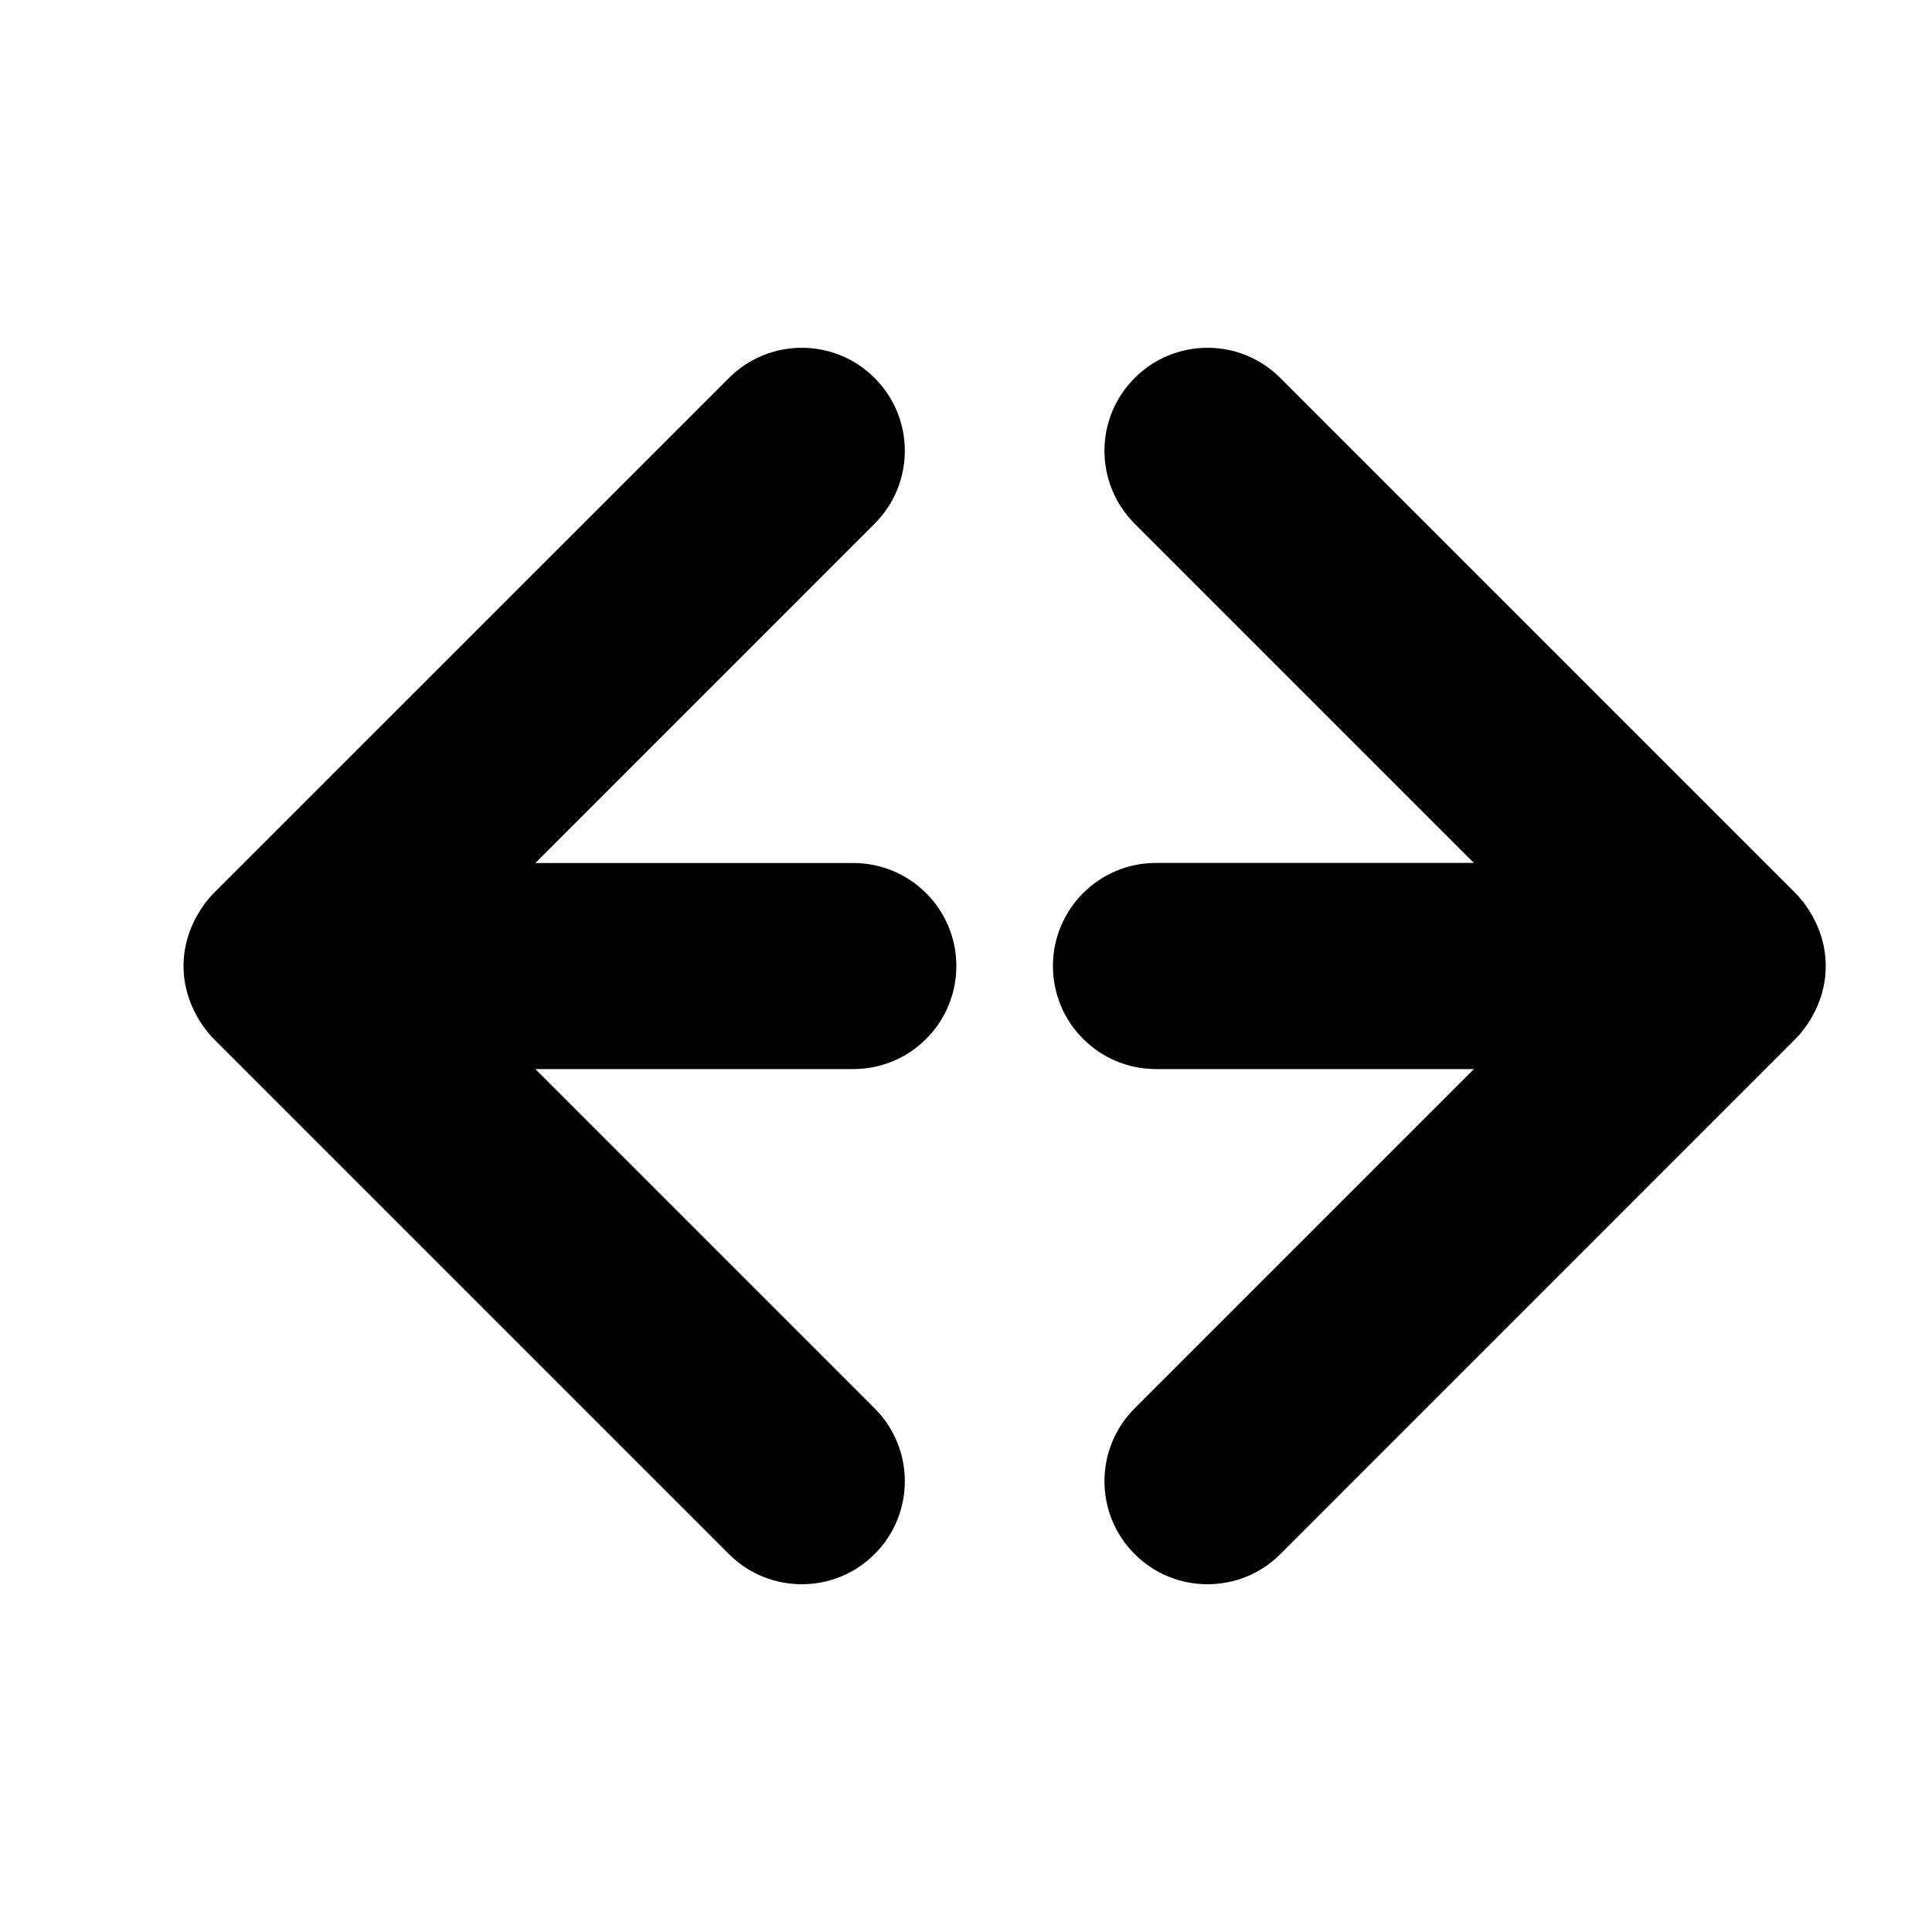
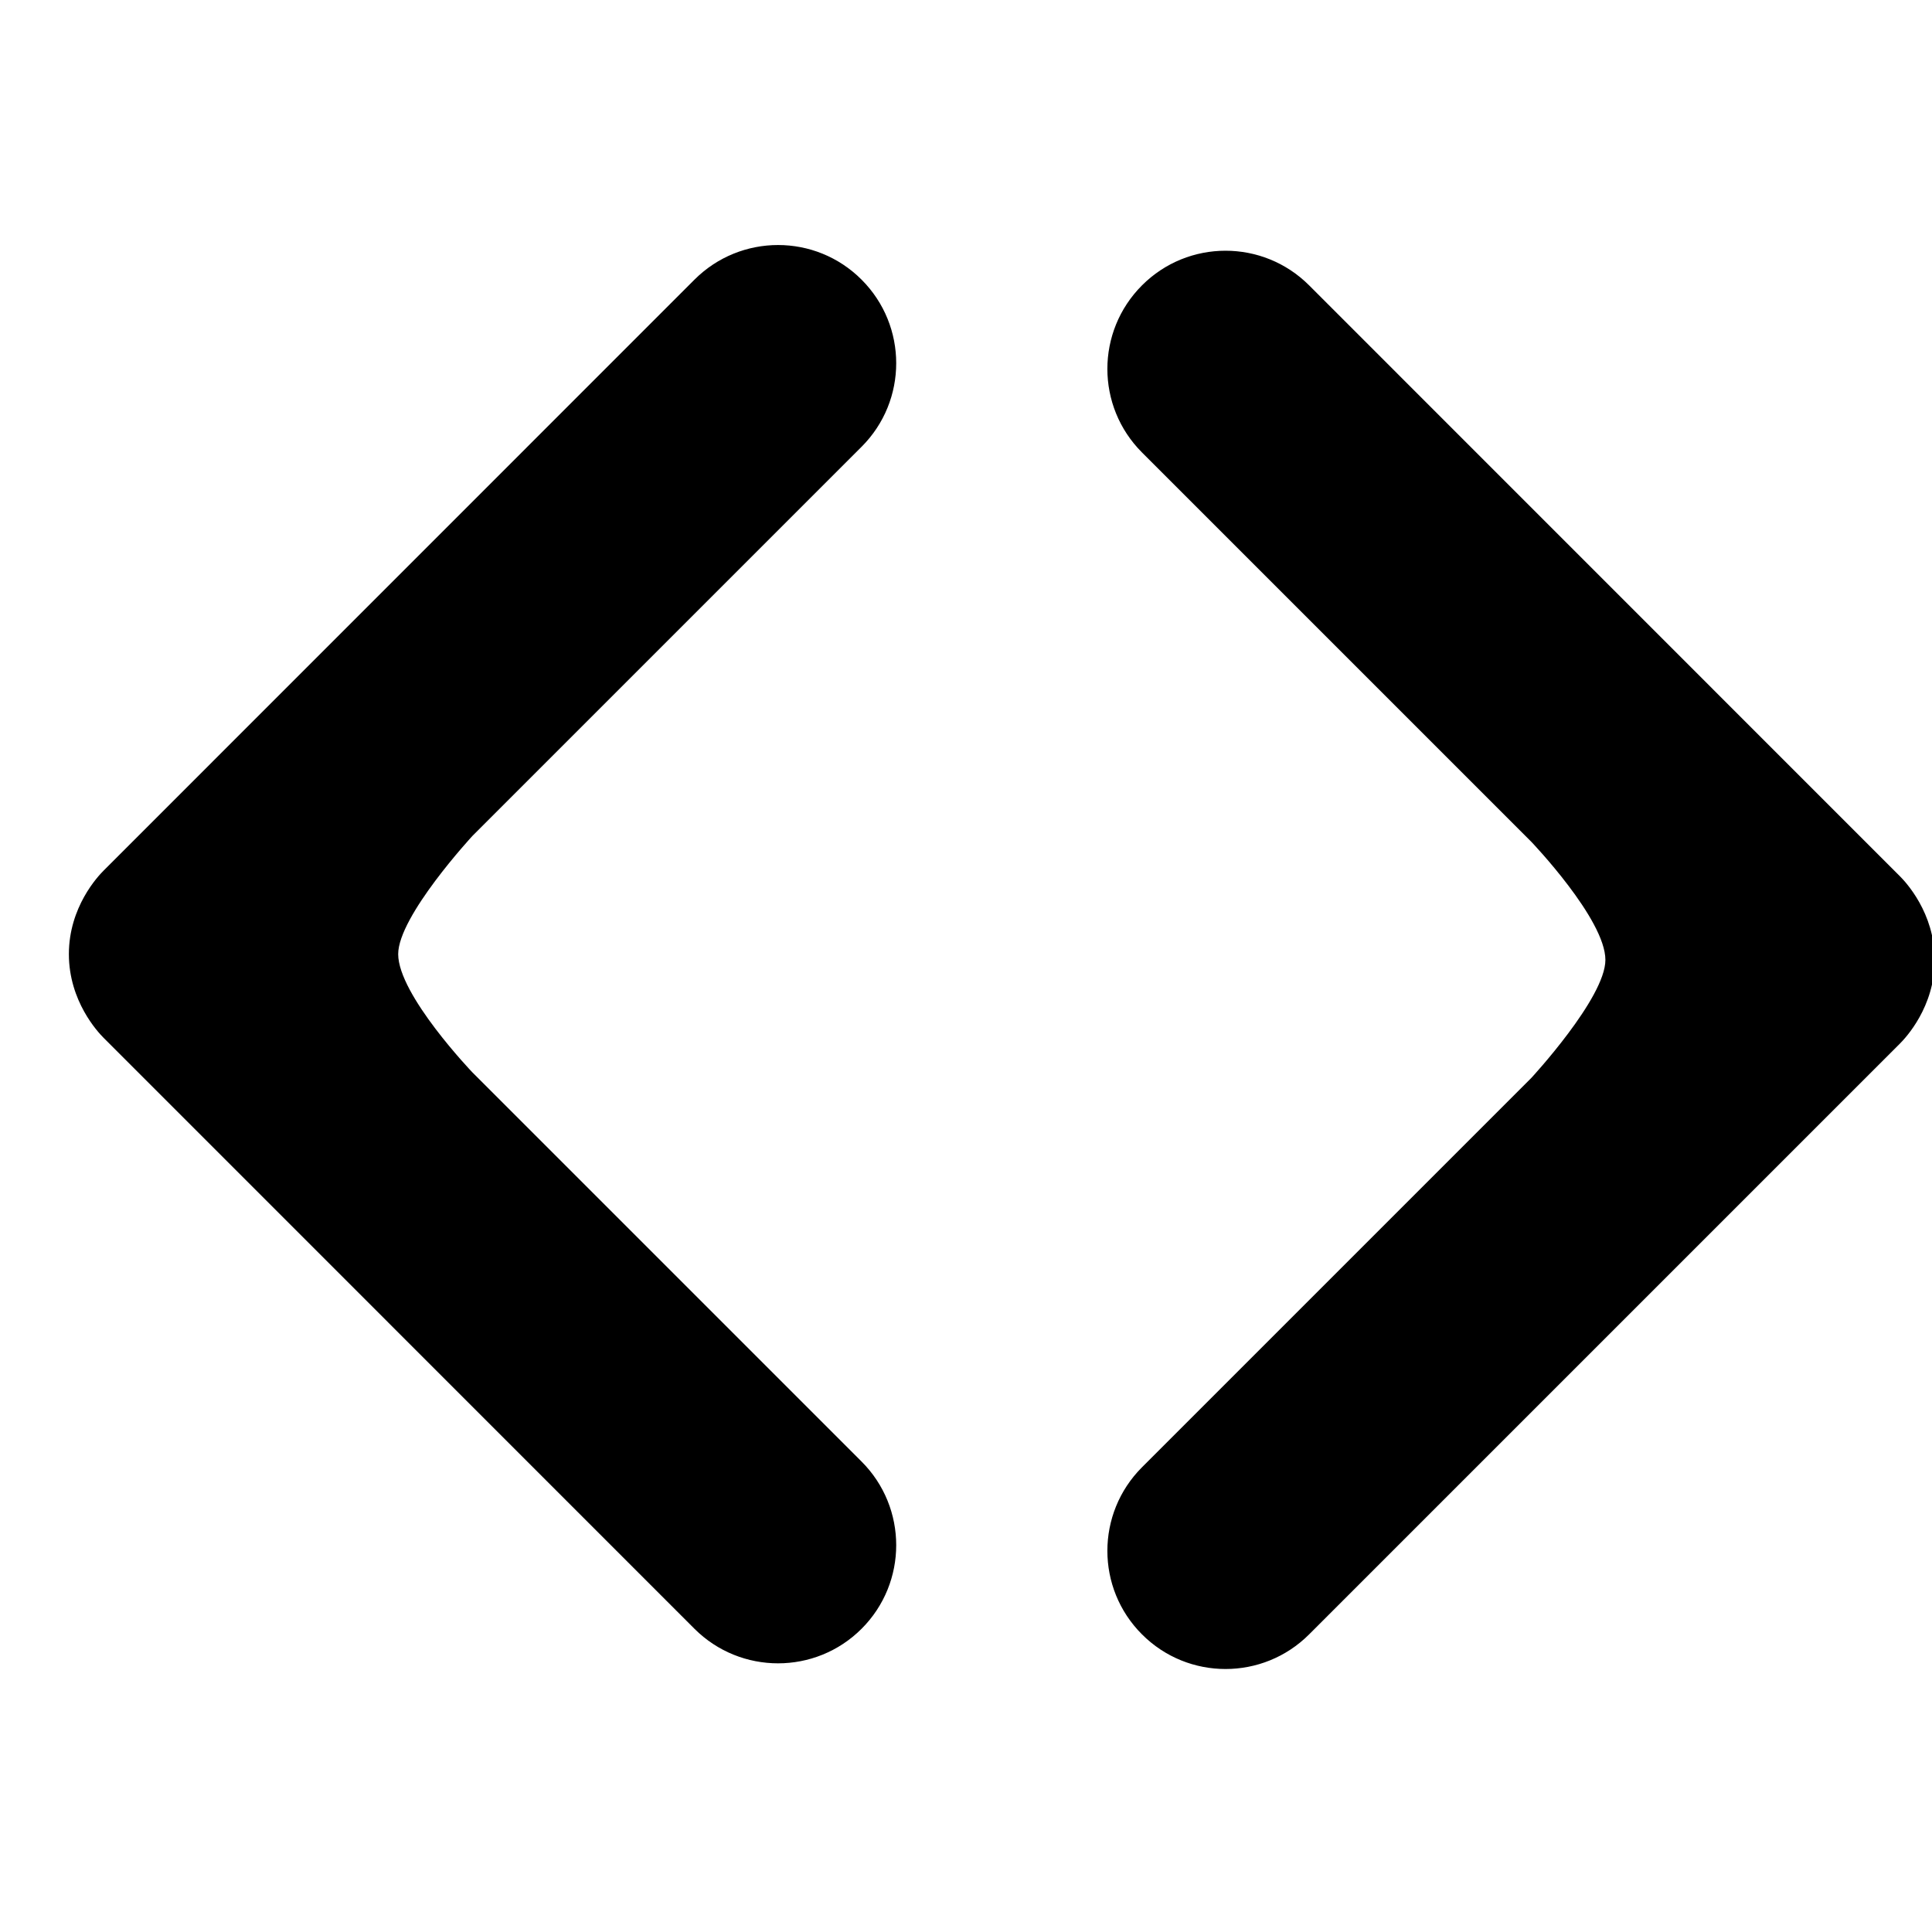
<svg xmlns="http://www.w3.org/2000/svg" width="20px" height="20px" viewBox="0 0 20 20" version="1.1">
  <g stroke="none" stroke-width="1" fill-rule="evenodd">
-     <path d="M9.054,14.579 C9.471,14.996 9.471,15.671 9.054,16.088 C8.638,16.504 7.962,16.504 7.546,16.088 L2.212,10.754 C2.163,10.705 1.9,10.425 1.9,10 C1.9,9.574 2.163,9.296 2.212,9.246 L7.546,3.913 C7.962,3.496 8.638,3.496 9.054,3.913 C9.471,4.329 9.471,5.004 9.054,5.421 L5.542,8.934 L8.833,8.934 C9.423,8.934 9.9,9.411 9.9,10 C9.9,10.59 9.423,11.067 8.833,11.067 L5.542,11.067 L9.054,14.579 L9.054,14.579 Z M15.258,8.933 L11.746,5.421 C11.329,5.004 11.329,4.329 11.746,3.913 C12.162,3.496 12.838,3.496 13.254,3.913 L18.587,9.246 C18.637,9.296 18.9,9.575 18.9,10.001 C18.9,10.426 18.637,10.705 18.587,10.754 L13.254,16.088 C12.838,16.504 12.162,16.504 11.746,16.088 C11.329,15.671 11.329,14.996 11.746,14.579 L15.258,11.067 L11.967,11.067 C11.377,11.067 10.9,10.589 10.9,10 C10.9,9.411 11.377,8.933 11.967,8.933 L15.258,8.933 L15.258,8.933 Z" />
+     <path d="M16.619,9.937 C16.619,9.515 15.851,8.713 15.851,8.713 L11.822,4.684 C11.344,4.206 11.344,3.432 11.822,2.954 C12.299,2.476 13.074,2.476 13.552,2.954 L19.669,9.072 C19.726,9.129 20.028,9.449 20.028,9.937 C20.028,10.425 19.726,10.745 19.669,10.802 L13.552,16.919 C13.074,17.397 12.299,17.397 11.822,16.919 C11.344,16.442 11.344,15.667 11.822,15.189 L15.851,11.16 C15.851,11.16 16.619,10.331 16.619,9.937 L16.619,9.937 L16.619,9.937 Z M4.122,9.877 C4.122,10.299 4.89,11.101 4.89,11.101 L8.919,15.13 C9.397,15.608 9.397,16.383 8.919,16.861 C8.442,17.338 7.667,17.338 7.189,16.861 L1.072,10.743 C1.015,10.686 0.713,10.365 0.713,9.877 C0.713,9.389 1.015,9.07 1.072,9.013 L7.189,2.895 C7.667,2.417 8.442,2.417 8.919,2.895 C9.397,3.373 9.397,4.147 8.919,4.625 L4.89,8.654 C4.89,8.654 4.122,9.484 4.122,9.877 L4.122,9.877 L4.122,9.877 Z" />
  </g>
</svg>
